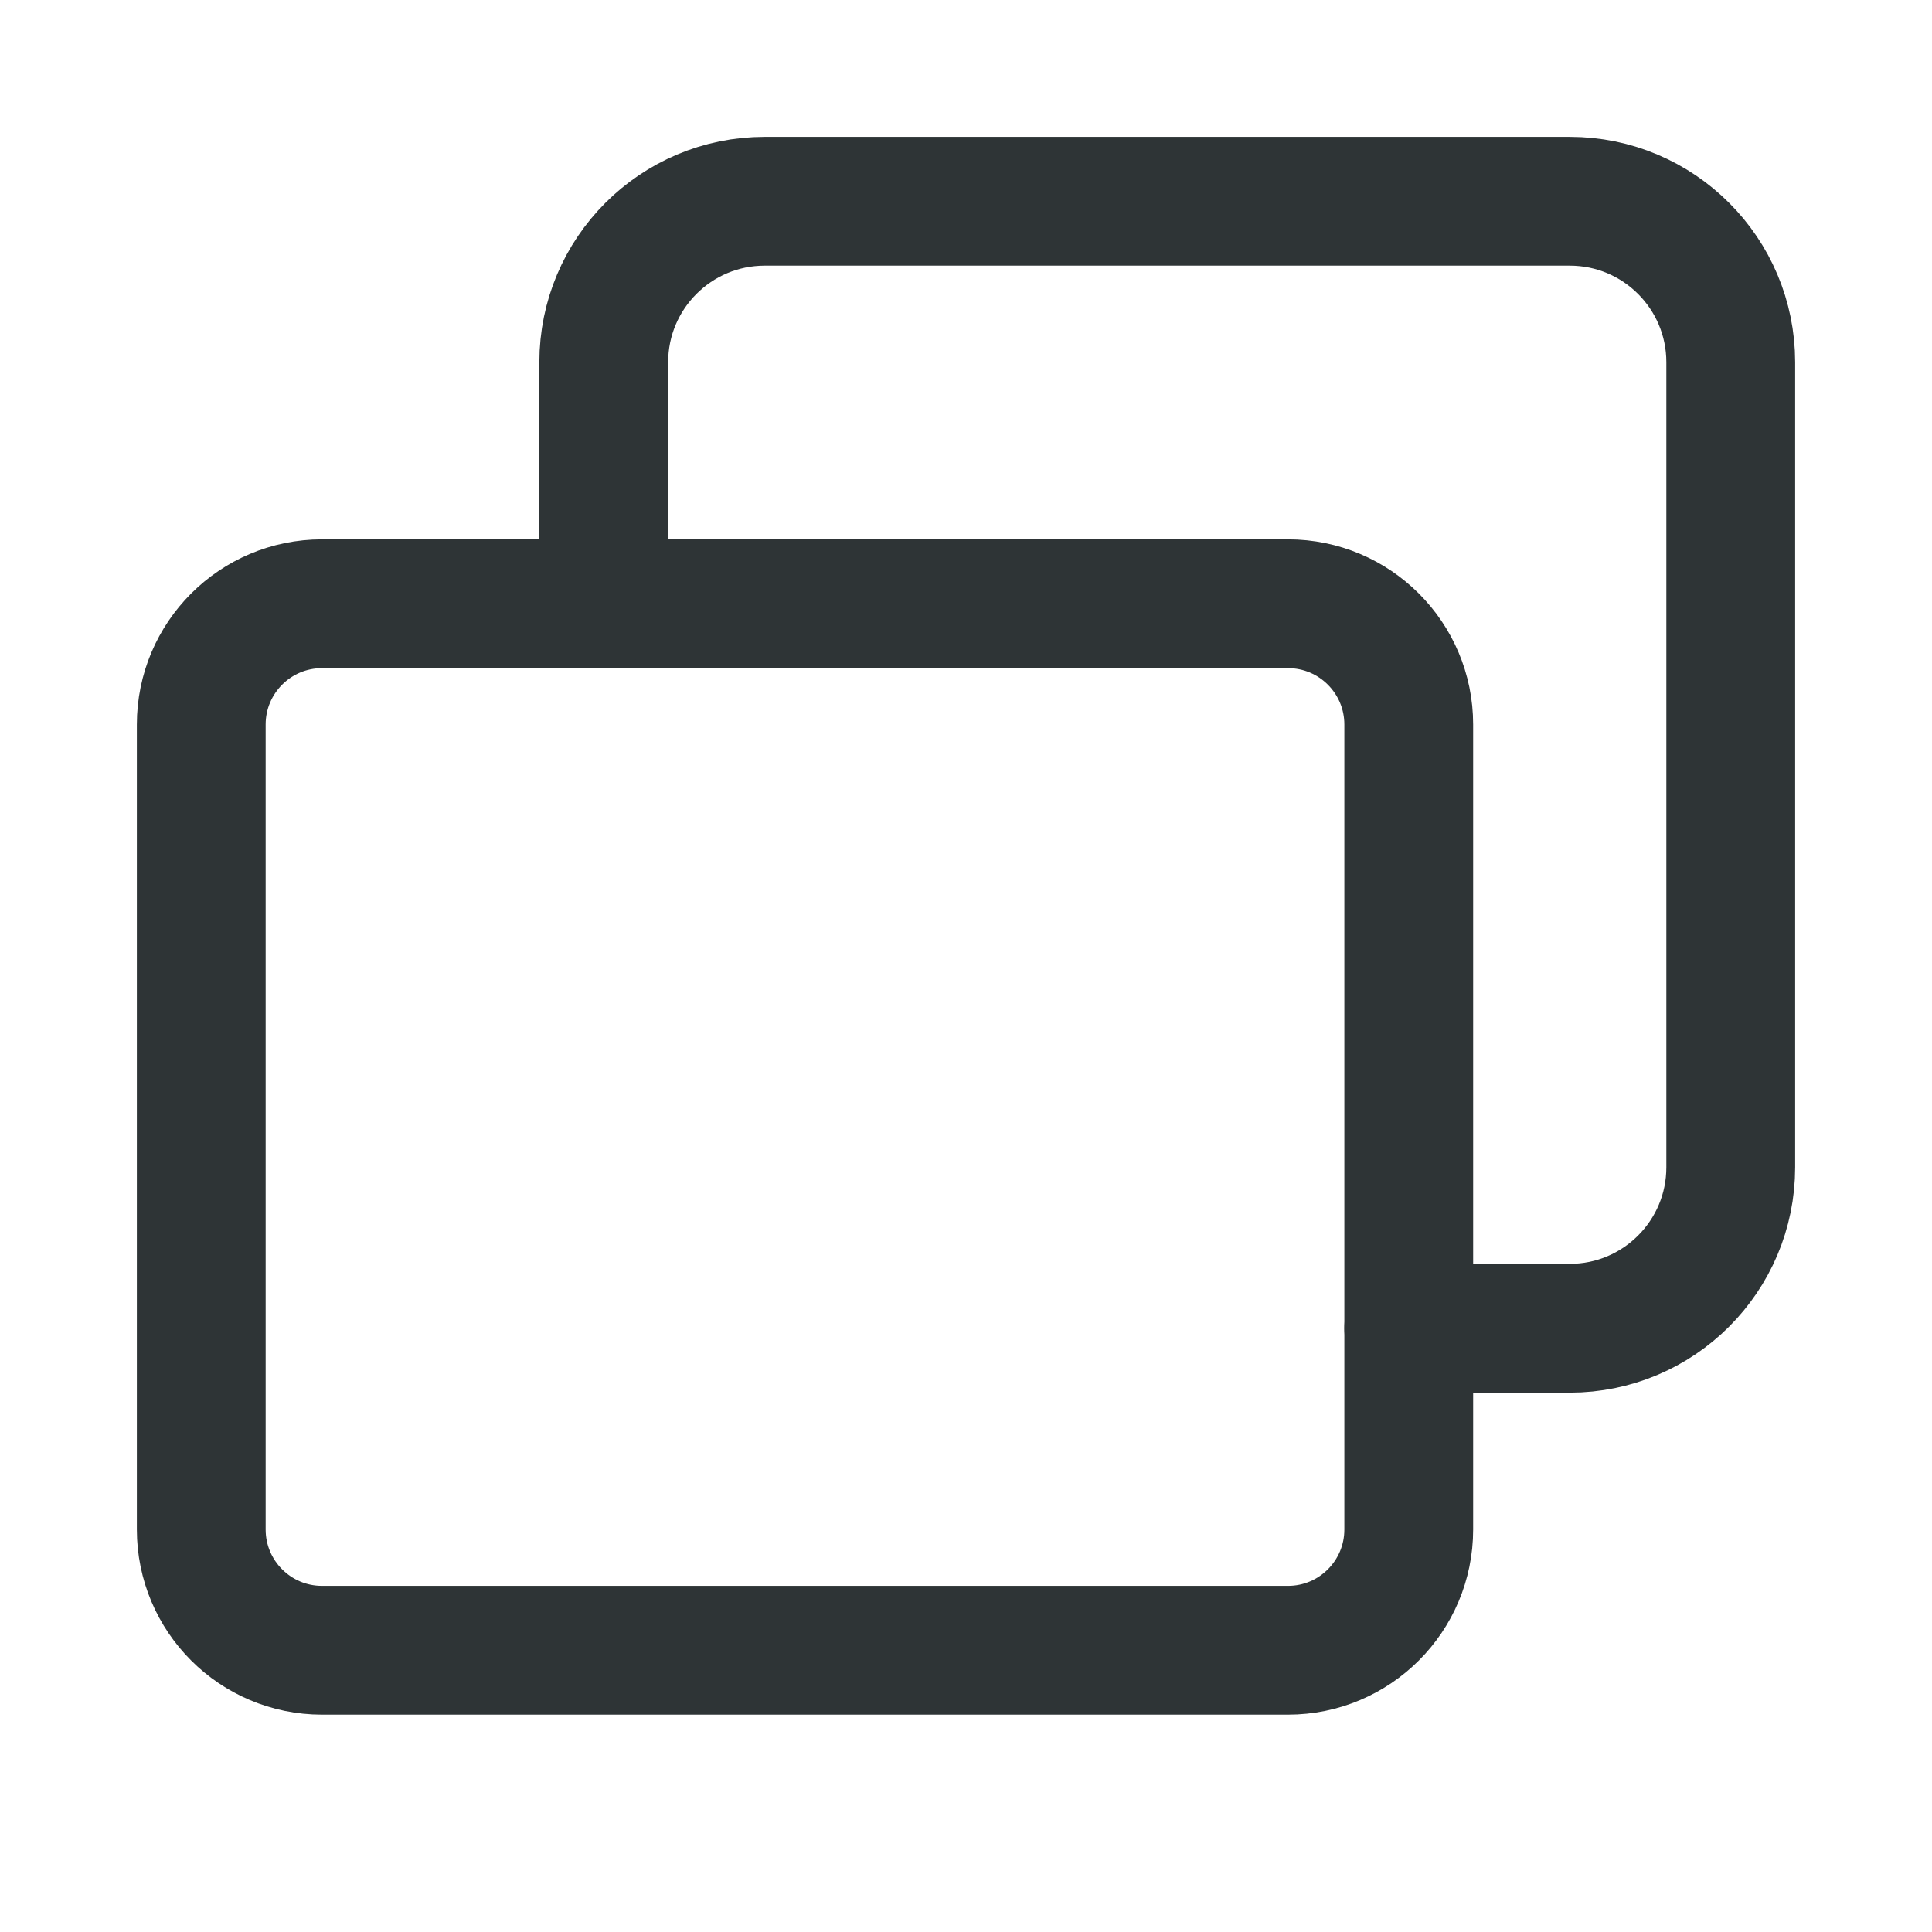
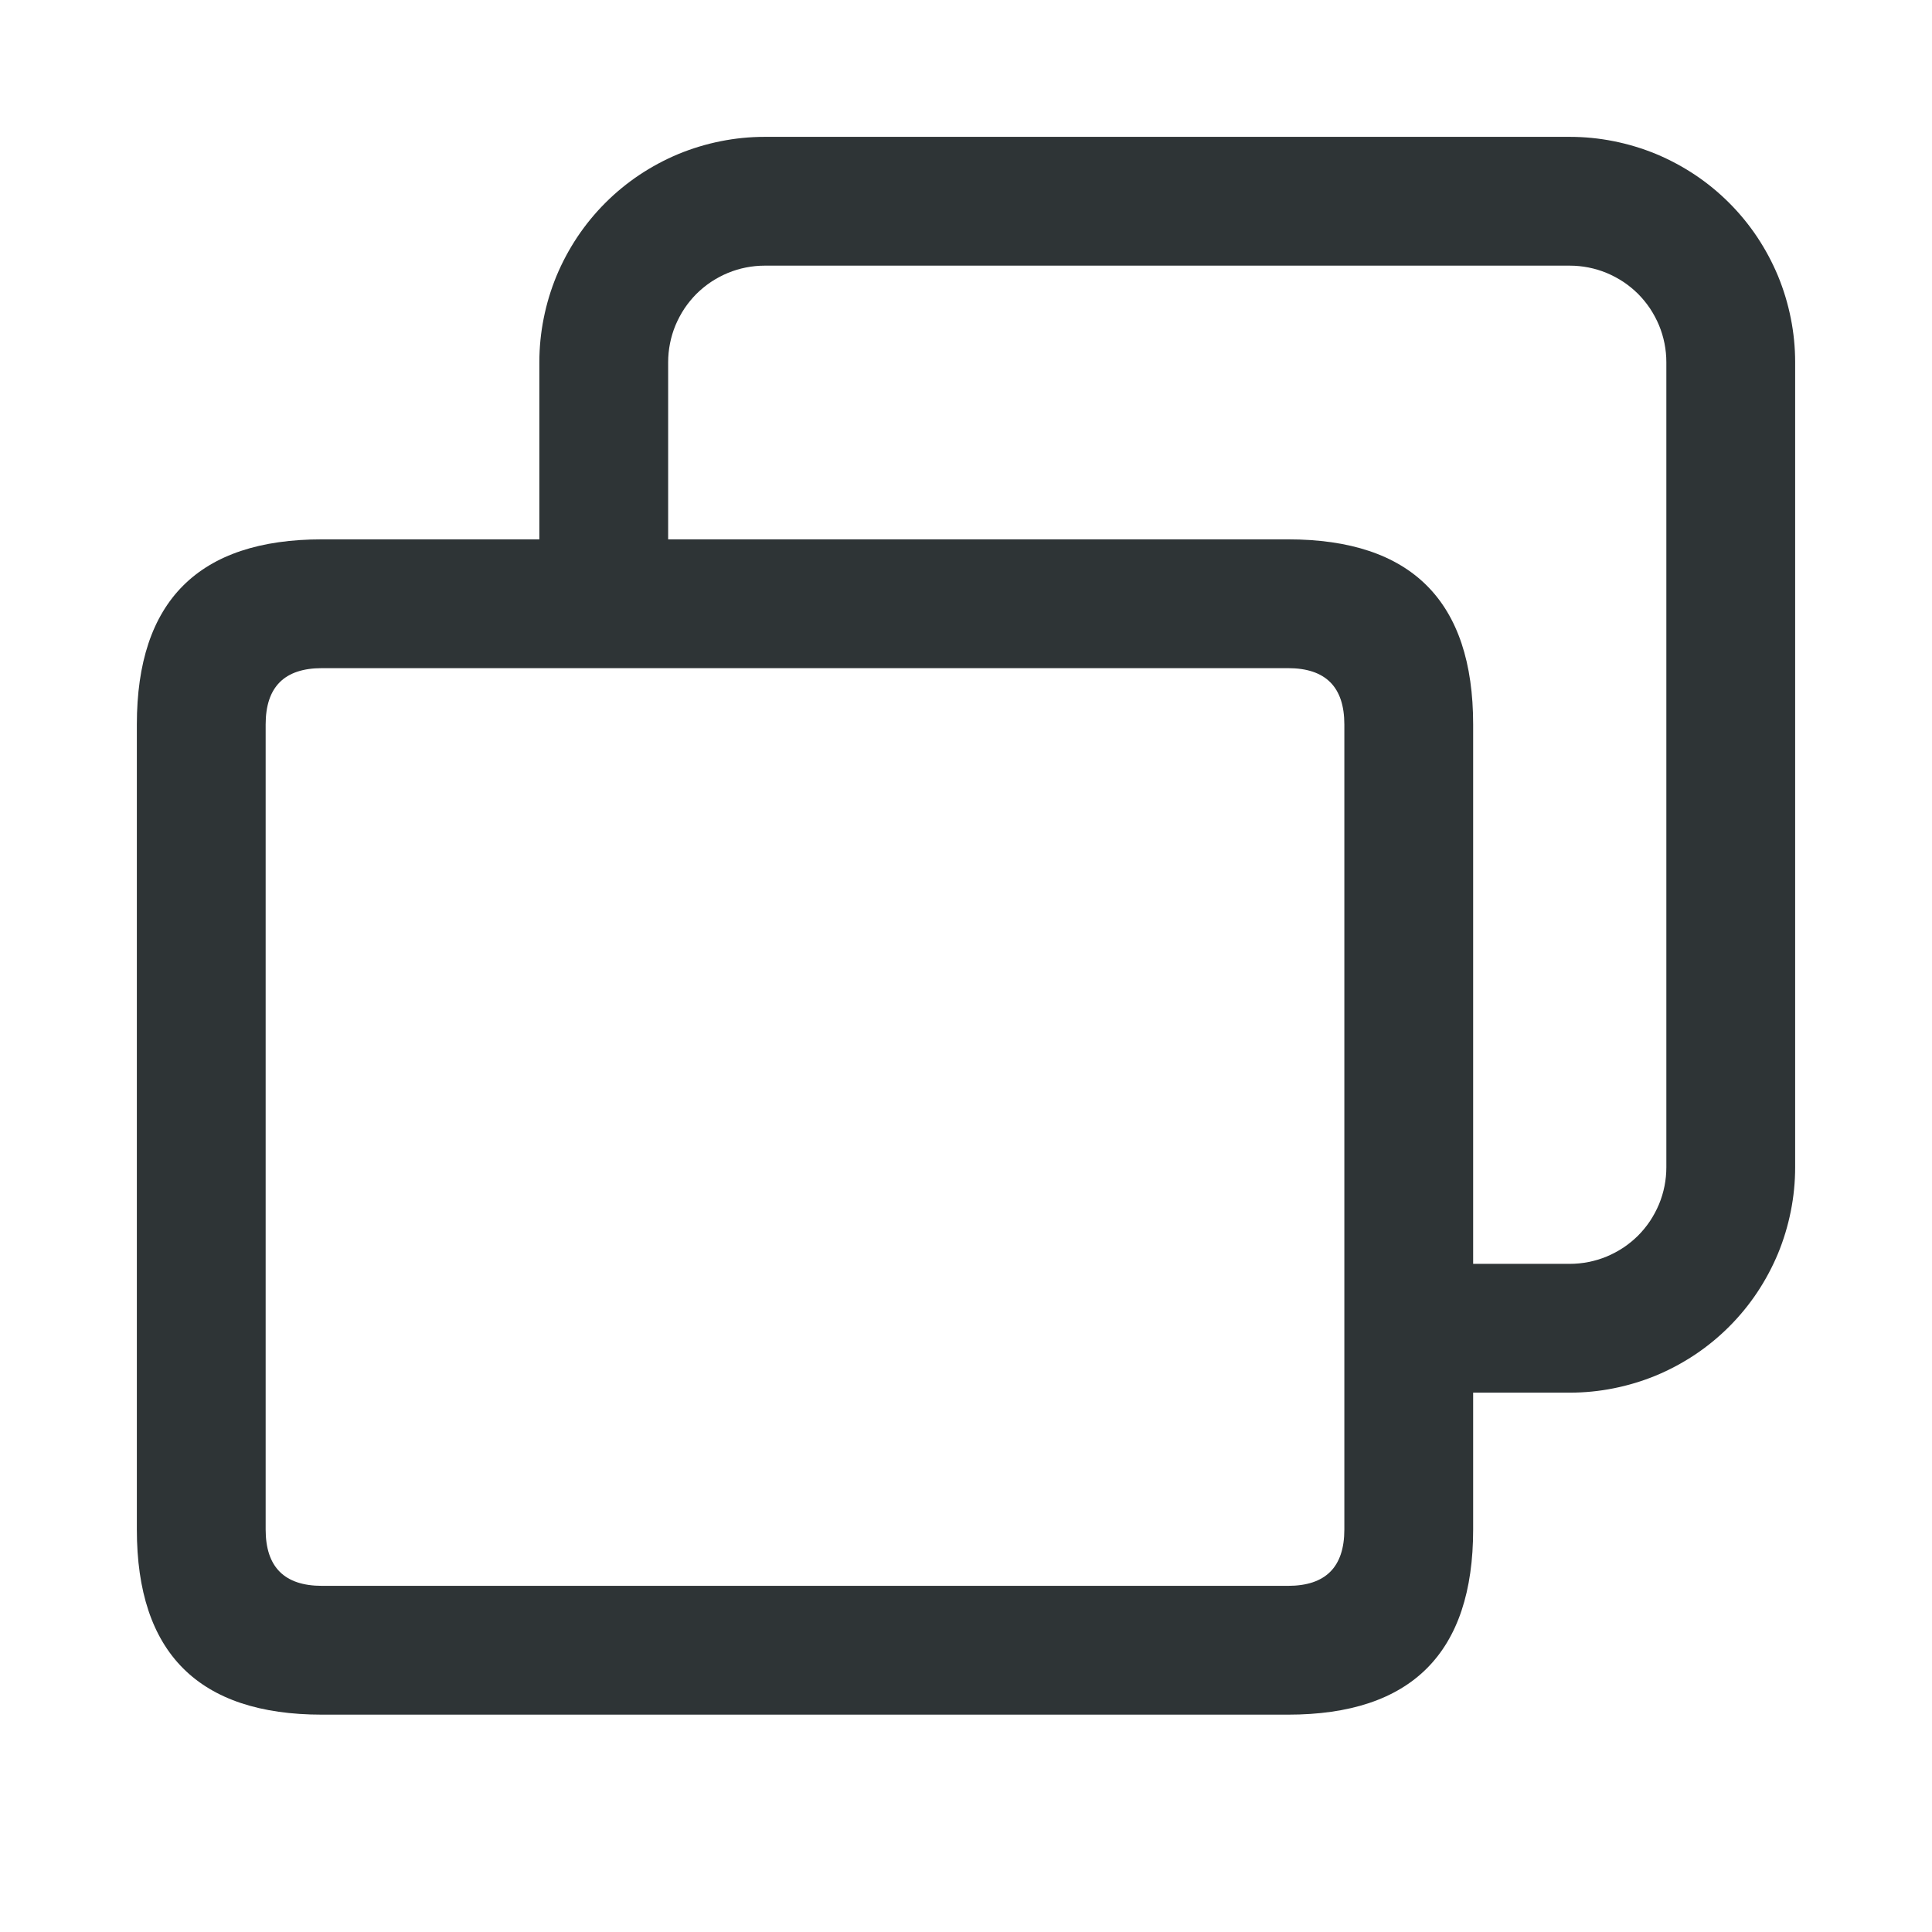
- <svg xmlns="http://www.w3.org/2000/svg" width="24" height="24" viewBox="0 0 24 24">
-   <g fill="none" stroke="#2e3436" stroke-width="1.6" stroke-linecap="round" stroke-linejoin="round">
-     <rect x="2.5" y="7.5" width="15" height="13" rx="1.5" />
-     <path d="M7.5 7.5v-3a2 2 0 0 1 2-2h10a2 2 0 0 1 2 2v10a2 2 0 0 1-2 2h-2" />
-   </g>
+ <svg xmlns="http://www.w3.org/2000/svg" width="24" height="24">
+   <path fill="#2E3436" d="M1.7 19L1.7 9Q1.7 6.7 4 6.7L16 6.7Q18.3 6.7 18.3 9L18.3 19Q18.3 21.3 16 21.3L4 21.3Q1.7 21.3 1.7 19ZM3.3 19Q3.3 19.7 4 19.7L16 19.7Q16.7 19.7 16.7 19L16.7 9Q16.7 8.3 16 8.3L4 8.3Q3.3 8.3 3.3 9L3.3 19ZM6.7 7.5L6.7 4.5Q6.7 4.224 6.754 3.954Q6.808 3.683 6.913 3.428Q7.019 3.174 7.172 2.944Q7.325 2.715 7.52 2.52Q7.715 2.325 7.944 2.172Q8.174 2.019 8.428 1.913Q8.683 1.808 8.954 1.754Q9.224 1.7 9.5 1.7L19.5 1.7Q19.776 1.7 20.046 1.754Q20.317 1.808 20.572 1.913Q20.826 2.019 21.056 2.172Q21.285 2.325 21.48 2.52Q21.675 2.715 21.828 2.944Q21.981 3.174 22.087 3.428Q22.192 3.683 22.246 3.954Q22.3 4.224 22.3 4.5L22.3 14.5Q22.3 14.776 22.246 15.046Q22.192 15.317 22.087 15.572Q21.981 15.826 21.828 16.056Q21.675 16.285 21.48 16.48Q21.285 16.675 21.056 16.828Q20.826 16.981 20.572 17.087Q20.317 17.192 20.046 17.246Q19.776 17.3 19.5 17.3L17.5 17.3Q17.421 17.3 17.344 17.285Q17.267 17.269 17.194 17.239Q17.121 17.209 17.056 17.165Q16.99 17.121 16.934 17.066Q16.879 17.01 16.835 16.944Q16.791 16.879 16.761 16.806Q16.731 16.733 16.715 16.656Q16.7 16.579 16.7 16.5Q16.7 16.421 16.715 16.344Q16.731 16.267 16.761 16.194Q16.791 16.121 16.835 16.056Q16.879 15.99 16.934 15.934Q16.99 15.879 17.056 15.835Q17.121 15.791 17.194 15.761Q17.267 15.731 17.344 15.715Q17.421 15.7 17.5 15.7L19.5 15.7Q19.618 15.7 19.734 15.677Q19.85 15.654 19.959 15.609Q20.068 15.563 20.167 15.498Q20.265 15.432 20.349 15.349Q20.432 15.265 20.498 15.167Q20.563 15.068 20.609 14.959Q20.654 14.85 20.677 14.734Q20.7 14.618 20.7 14.5L20.7 4.5Q20.7 4.382 20.677 4.266Q20.654 4.15 20.609 4.041Q20.563 3.932 20.498 3.833Q20.432 3.735 20.349 3.651Q20.265 3.568 20.167 3.502Q20.068 3.437 19.959 3.391Q19.85 3.346 19.734 3.323Q19.618 3.3 19.5 3.3L9.5 3.3Q9.382 3.3 9.266 3.323Q9.15 3.346 9.041 3.391Q8.932 3.437 8.833 3.502Q8.735 3.568 8.651 3.651Q8.568 3.735 8.502 3.833Q8.437 3.932 8.391 4.041Q8.346 4.15 8.323 4.266Q8.3 4.382 8.3 4.5L8.3 7.5Q8.3 7.579 8.285 7.656Q8.269 7.733 8.239 7.806Q8.209 7.879 8.165 7.944Q8.121 8.01 8.066 8.066Q8.01 8.121 7.944 8.165Q7.879 8.209 7.806 8.239Q7.733 8.269 7.656 8.285Q7.579 8.3 7.5 8.3Q7.421 8.3 7.344 8.285Q7.267 8.269 7.194 8.239Q7.121 8.209 7.056 8.165Q6.99 8.121 6.934 8.066Q6.879 8.01 6.835 7.944Q6.791 7.879 6.761 7.806Q6.731 7.733 6.715 7.656Q6.7 7.579 6.7 7.5Z" />
</svg>
